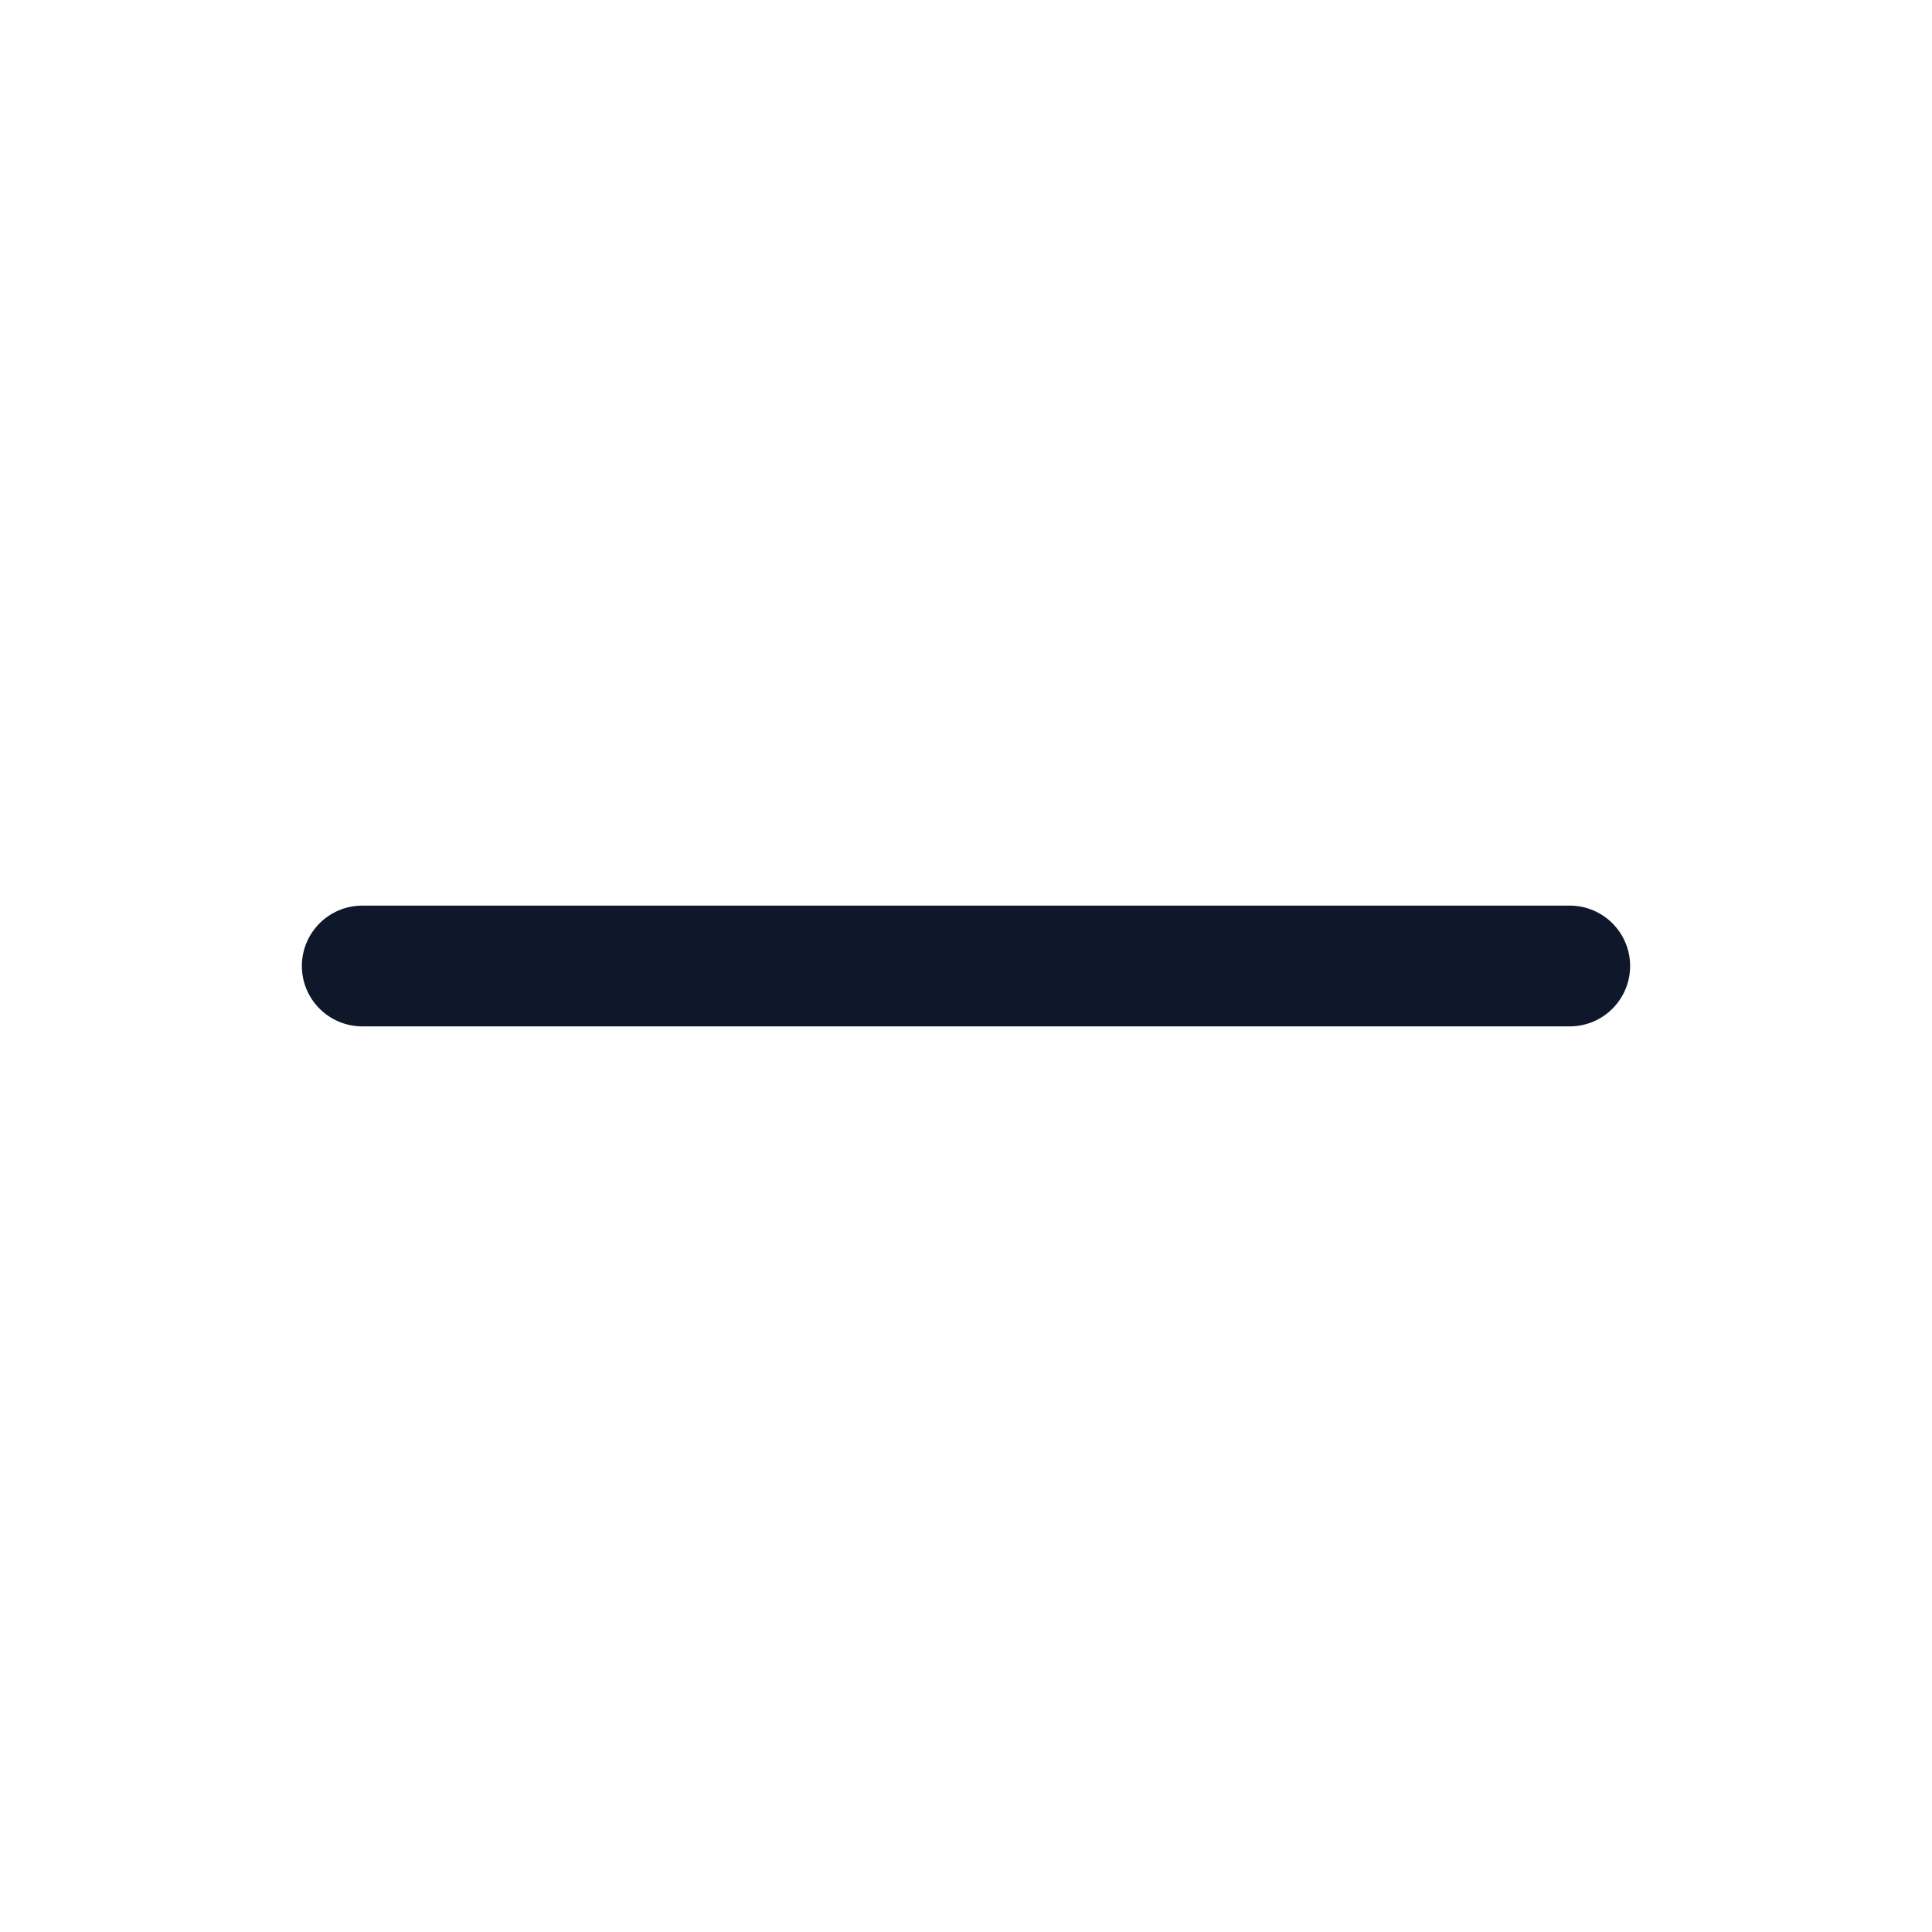
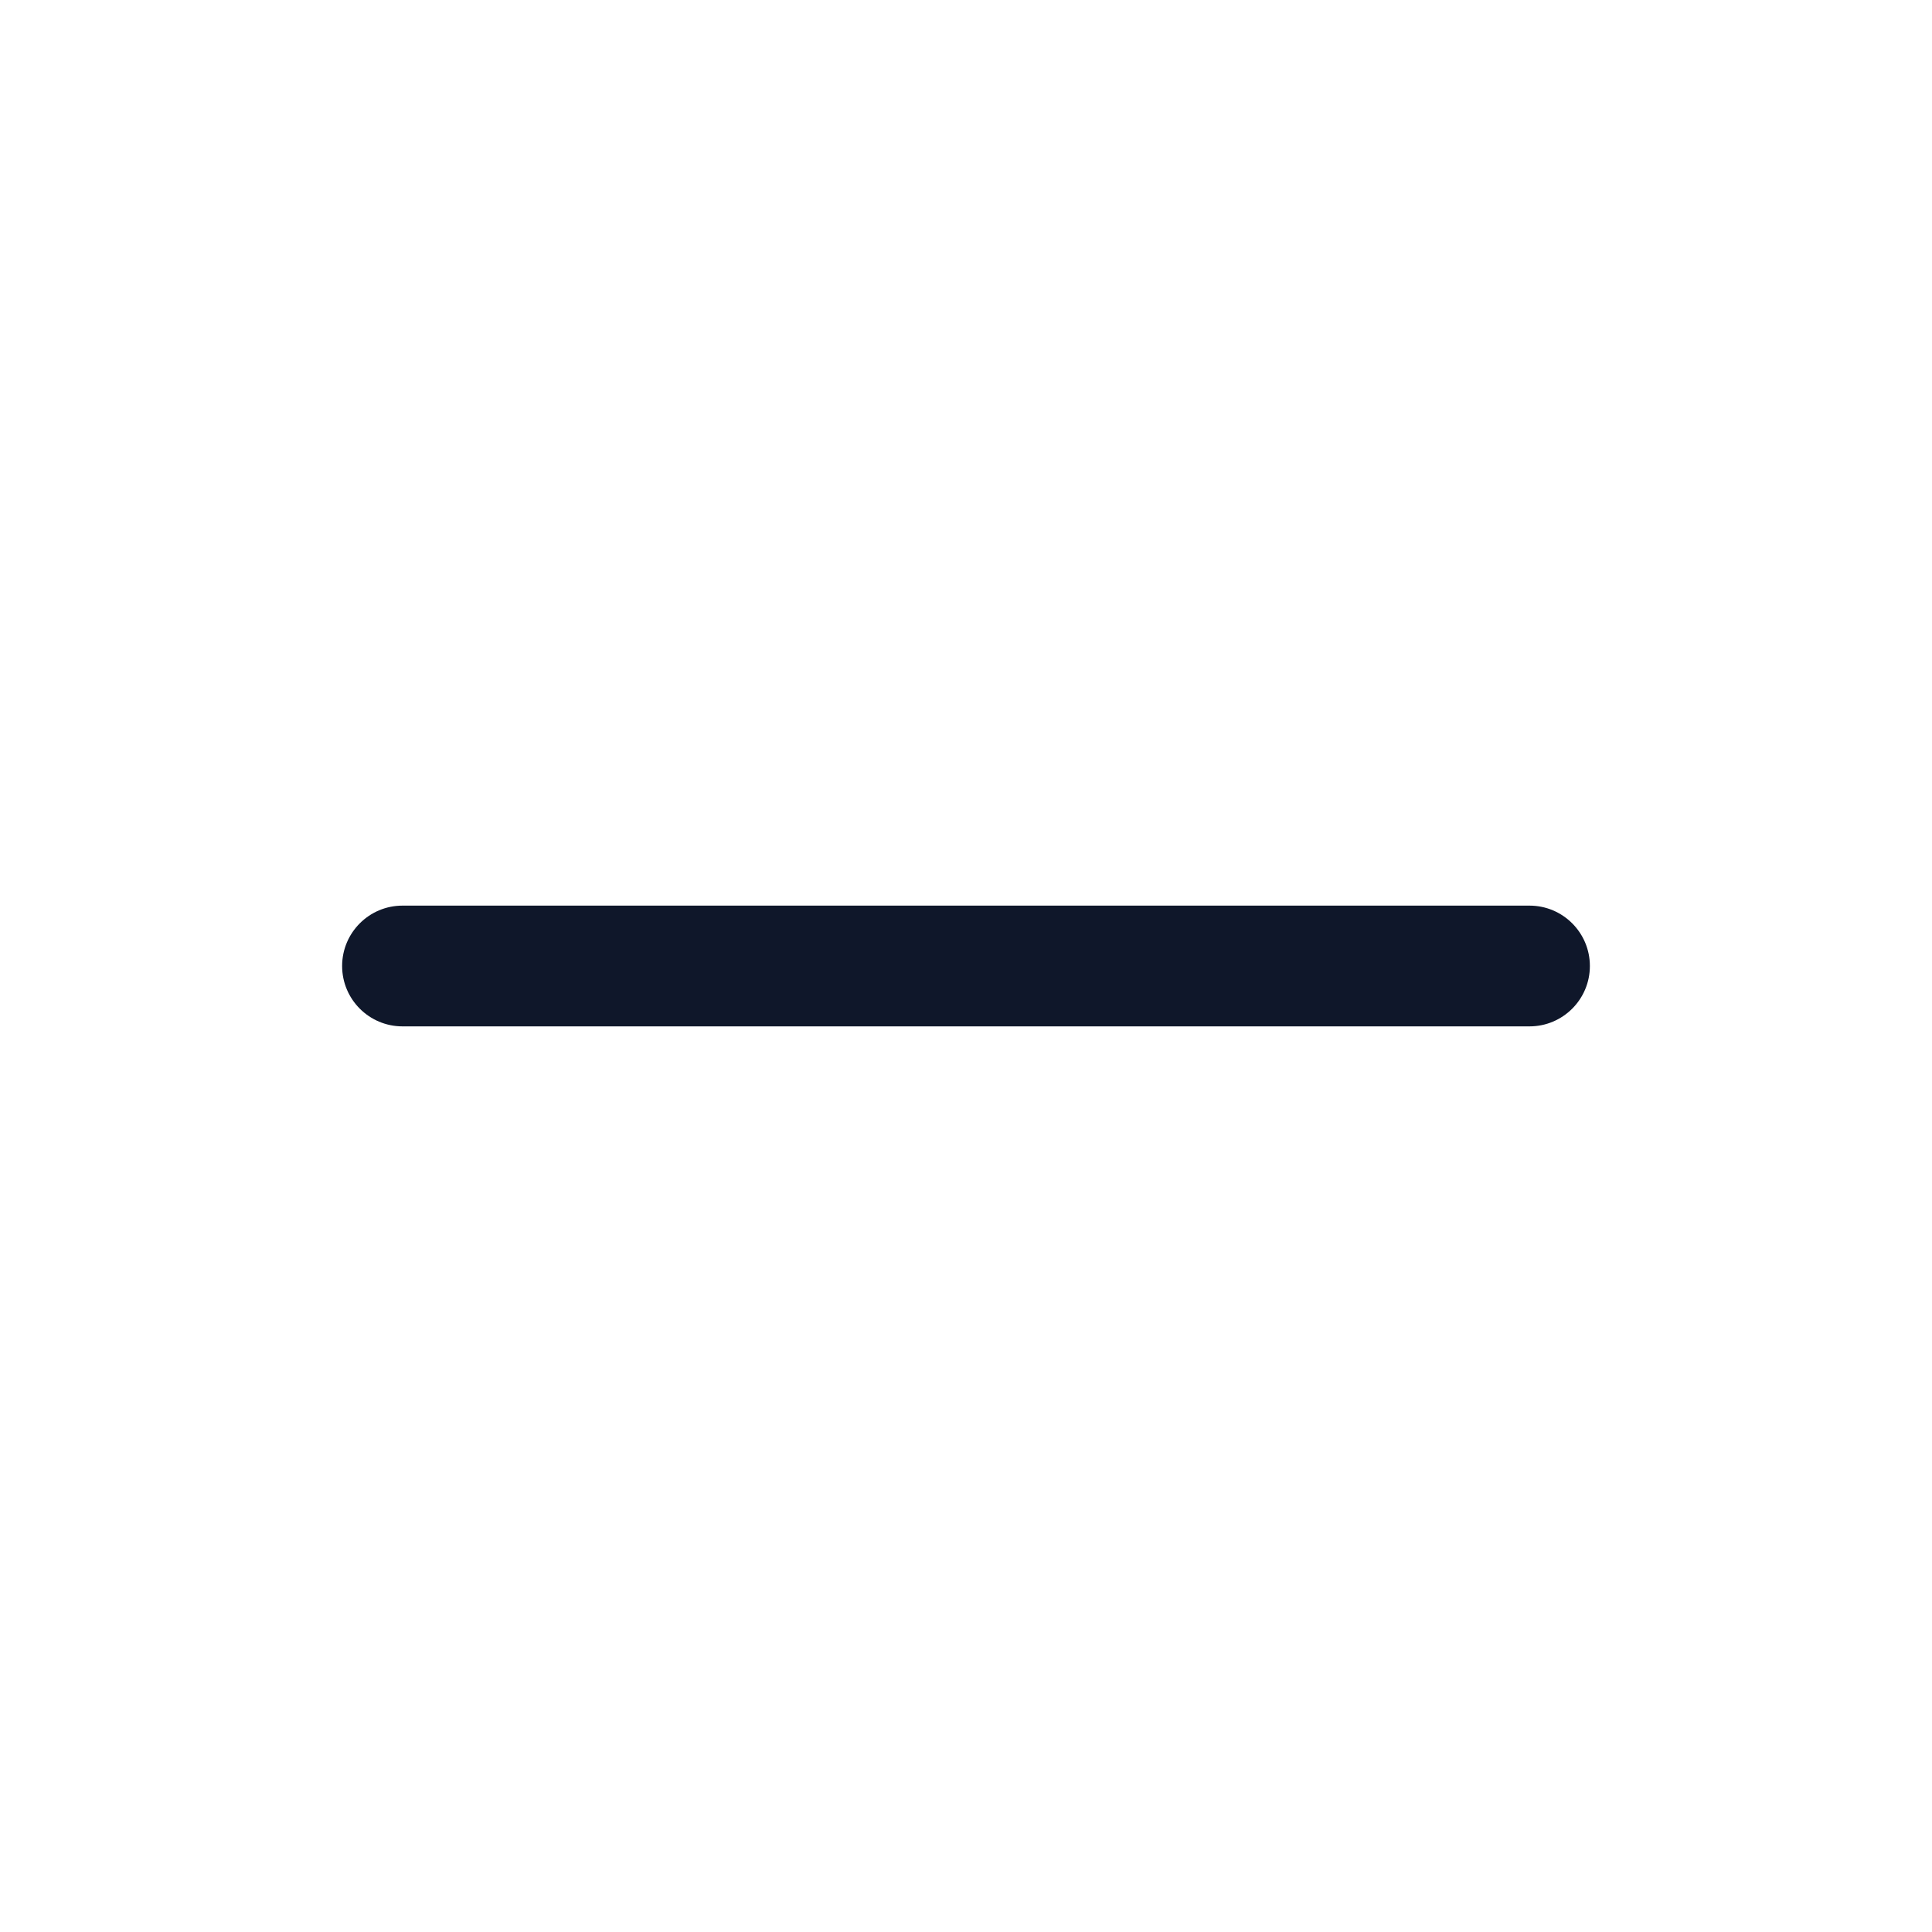
<svg xmlns="http://www.w3.org/2000/svg" width="24" height="24" viewBox="0 0 24 24" fill="none">
-   <path fill-rule="evenodd" clip-rule="evenodd" d="M3.75 12C3.75 11.586 4.086 11.25 4.5 11.25L19.5 11.25C19.914 11.25 20.25 11.586 20.25 12C20.25 12.414 19.914 12.75 19.5 12.75L4.5 12.75C4.086 12.75 3.75 12.414 3.75 12Z" fill="#0F172A" />
+   <path fill-rule="evenodd" clip-rule="evenodd" d="M4.25 12C4.25 11.586 4.586 11.25 5 11.25H19C19.414 11.25 19.75 11.586 19.75 12C19.75 12.414 19.414 12.75 19 12.75H5C4.586 12.75 4.25 12.414 4.25 12Z" fill="#0F172A" />
</svg>
